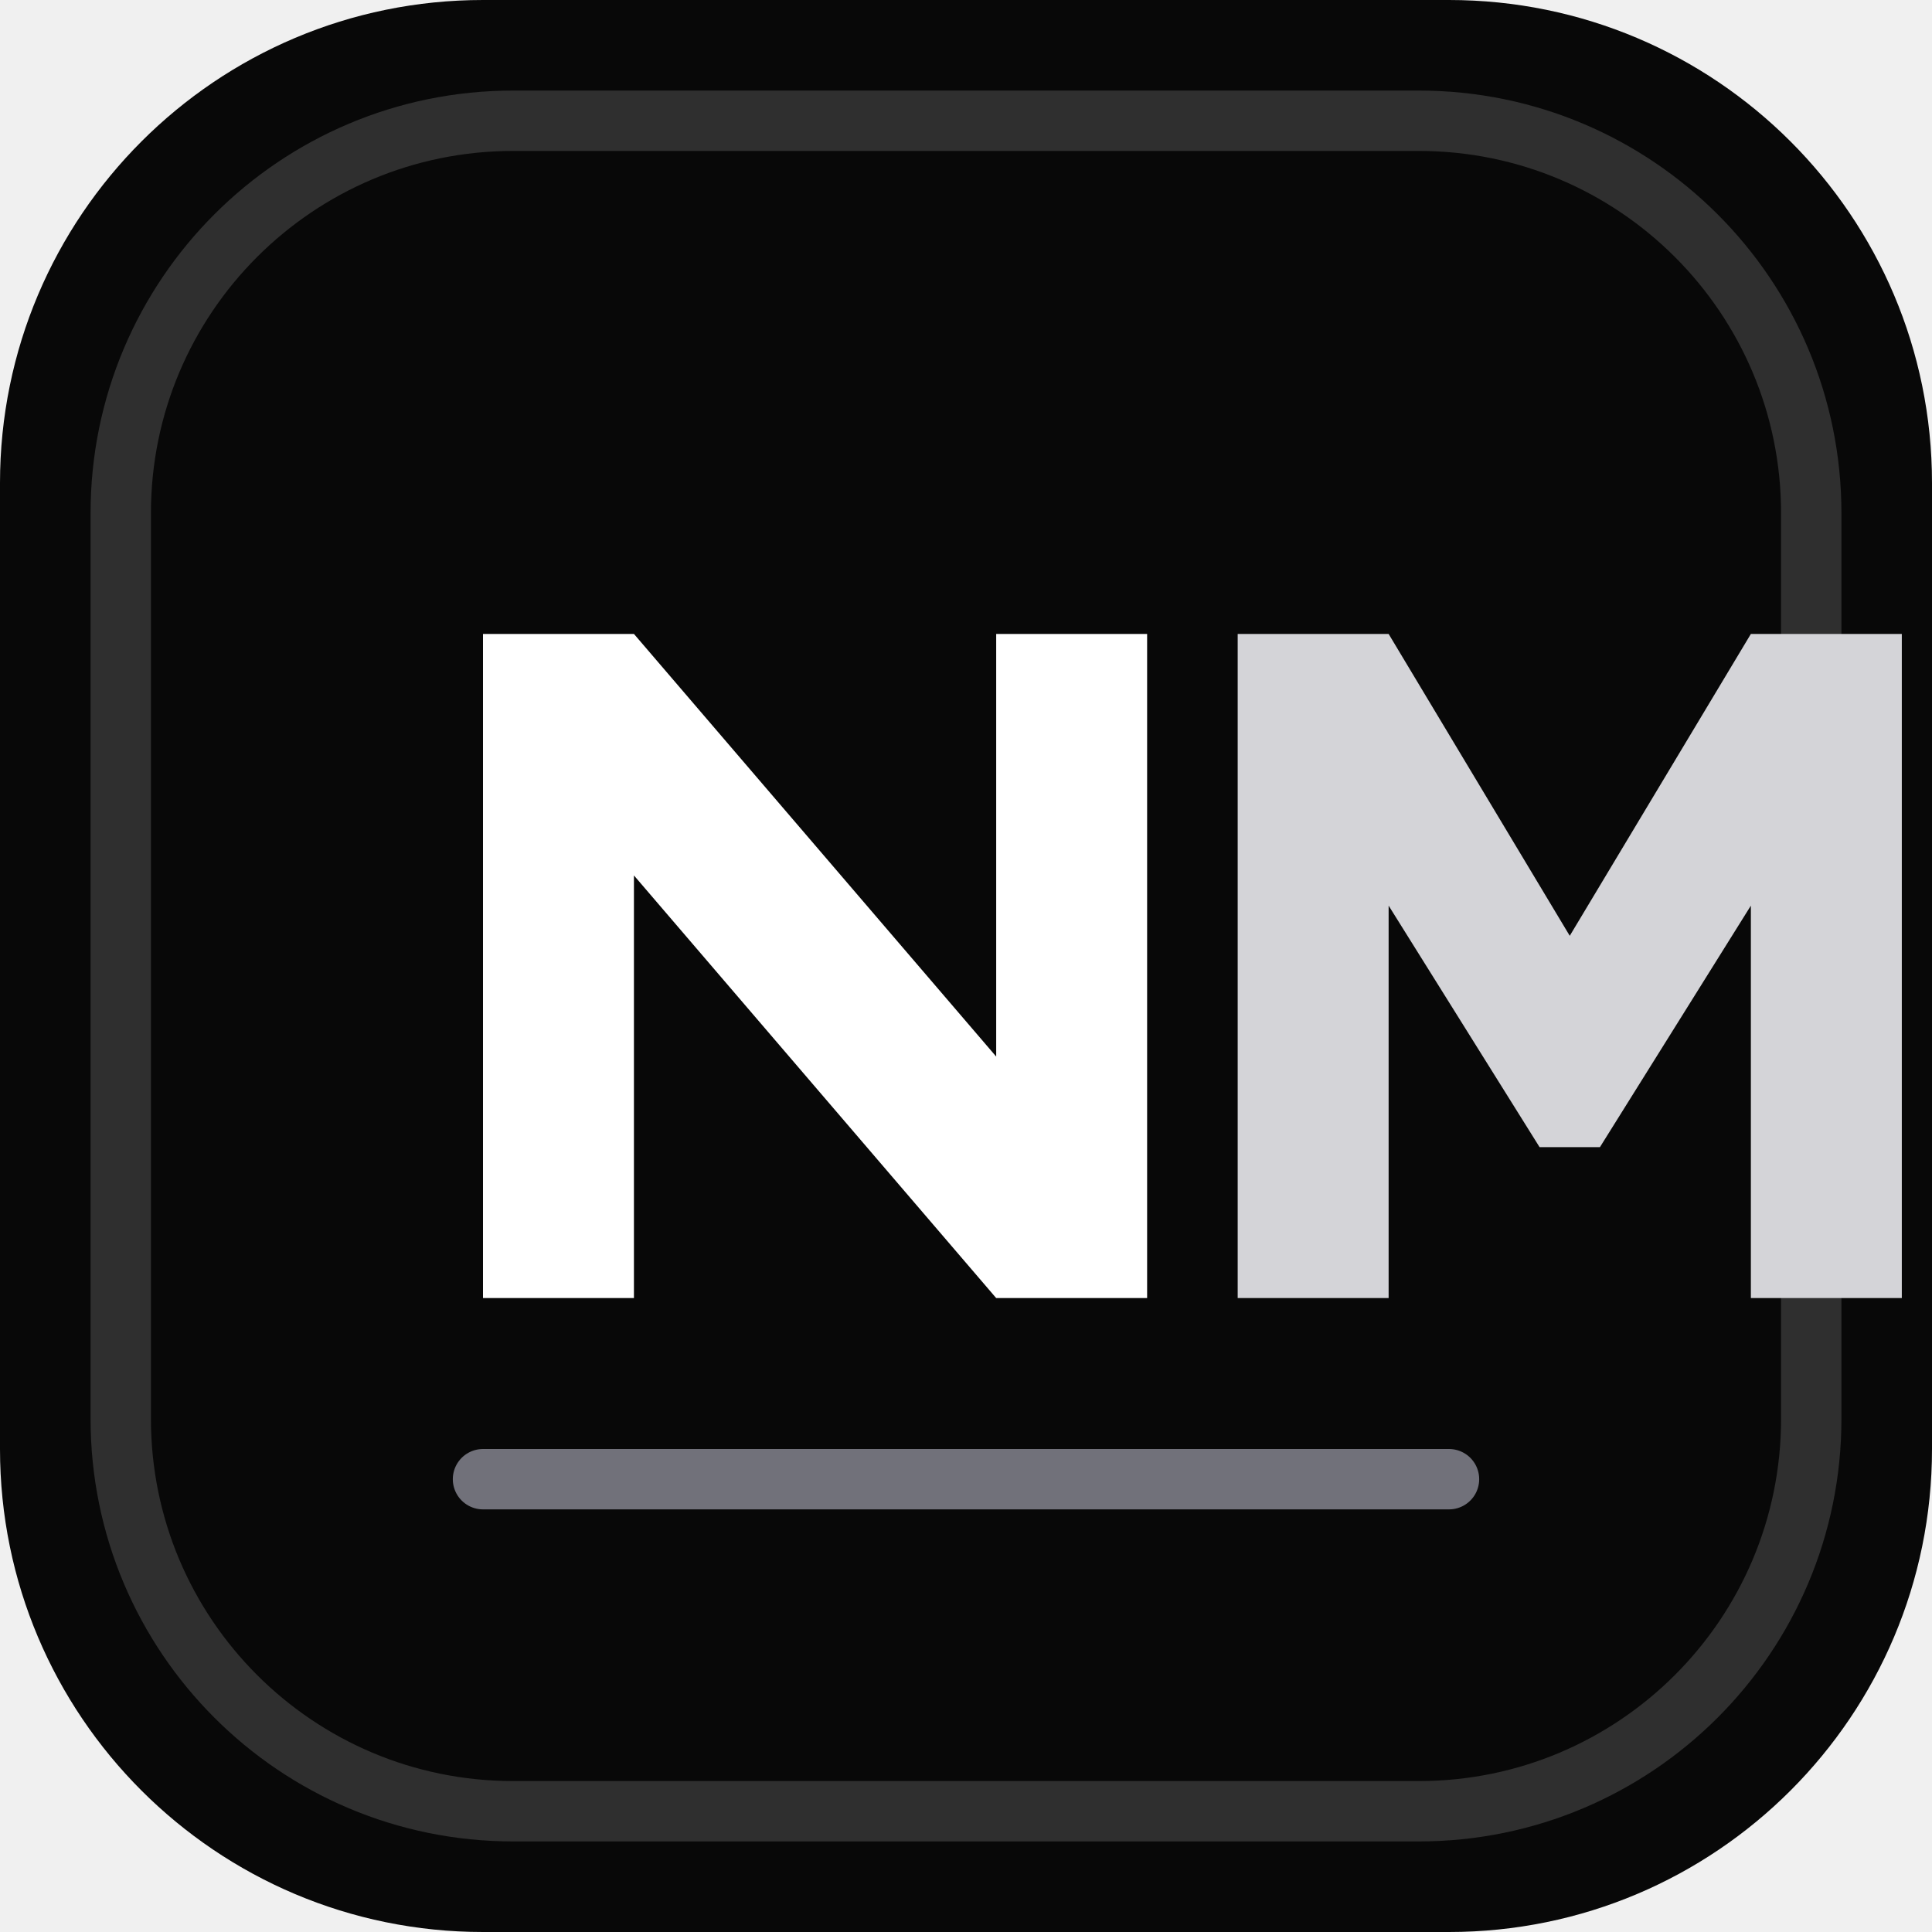
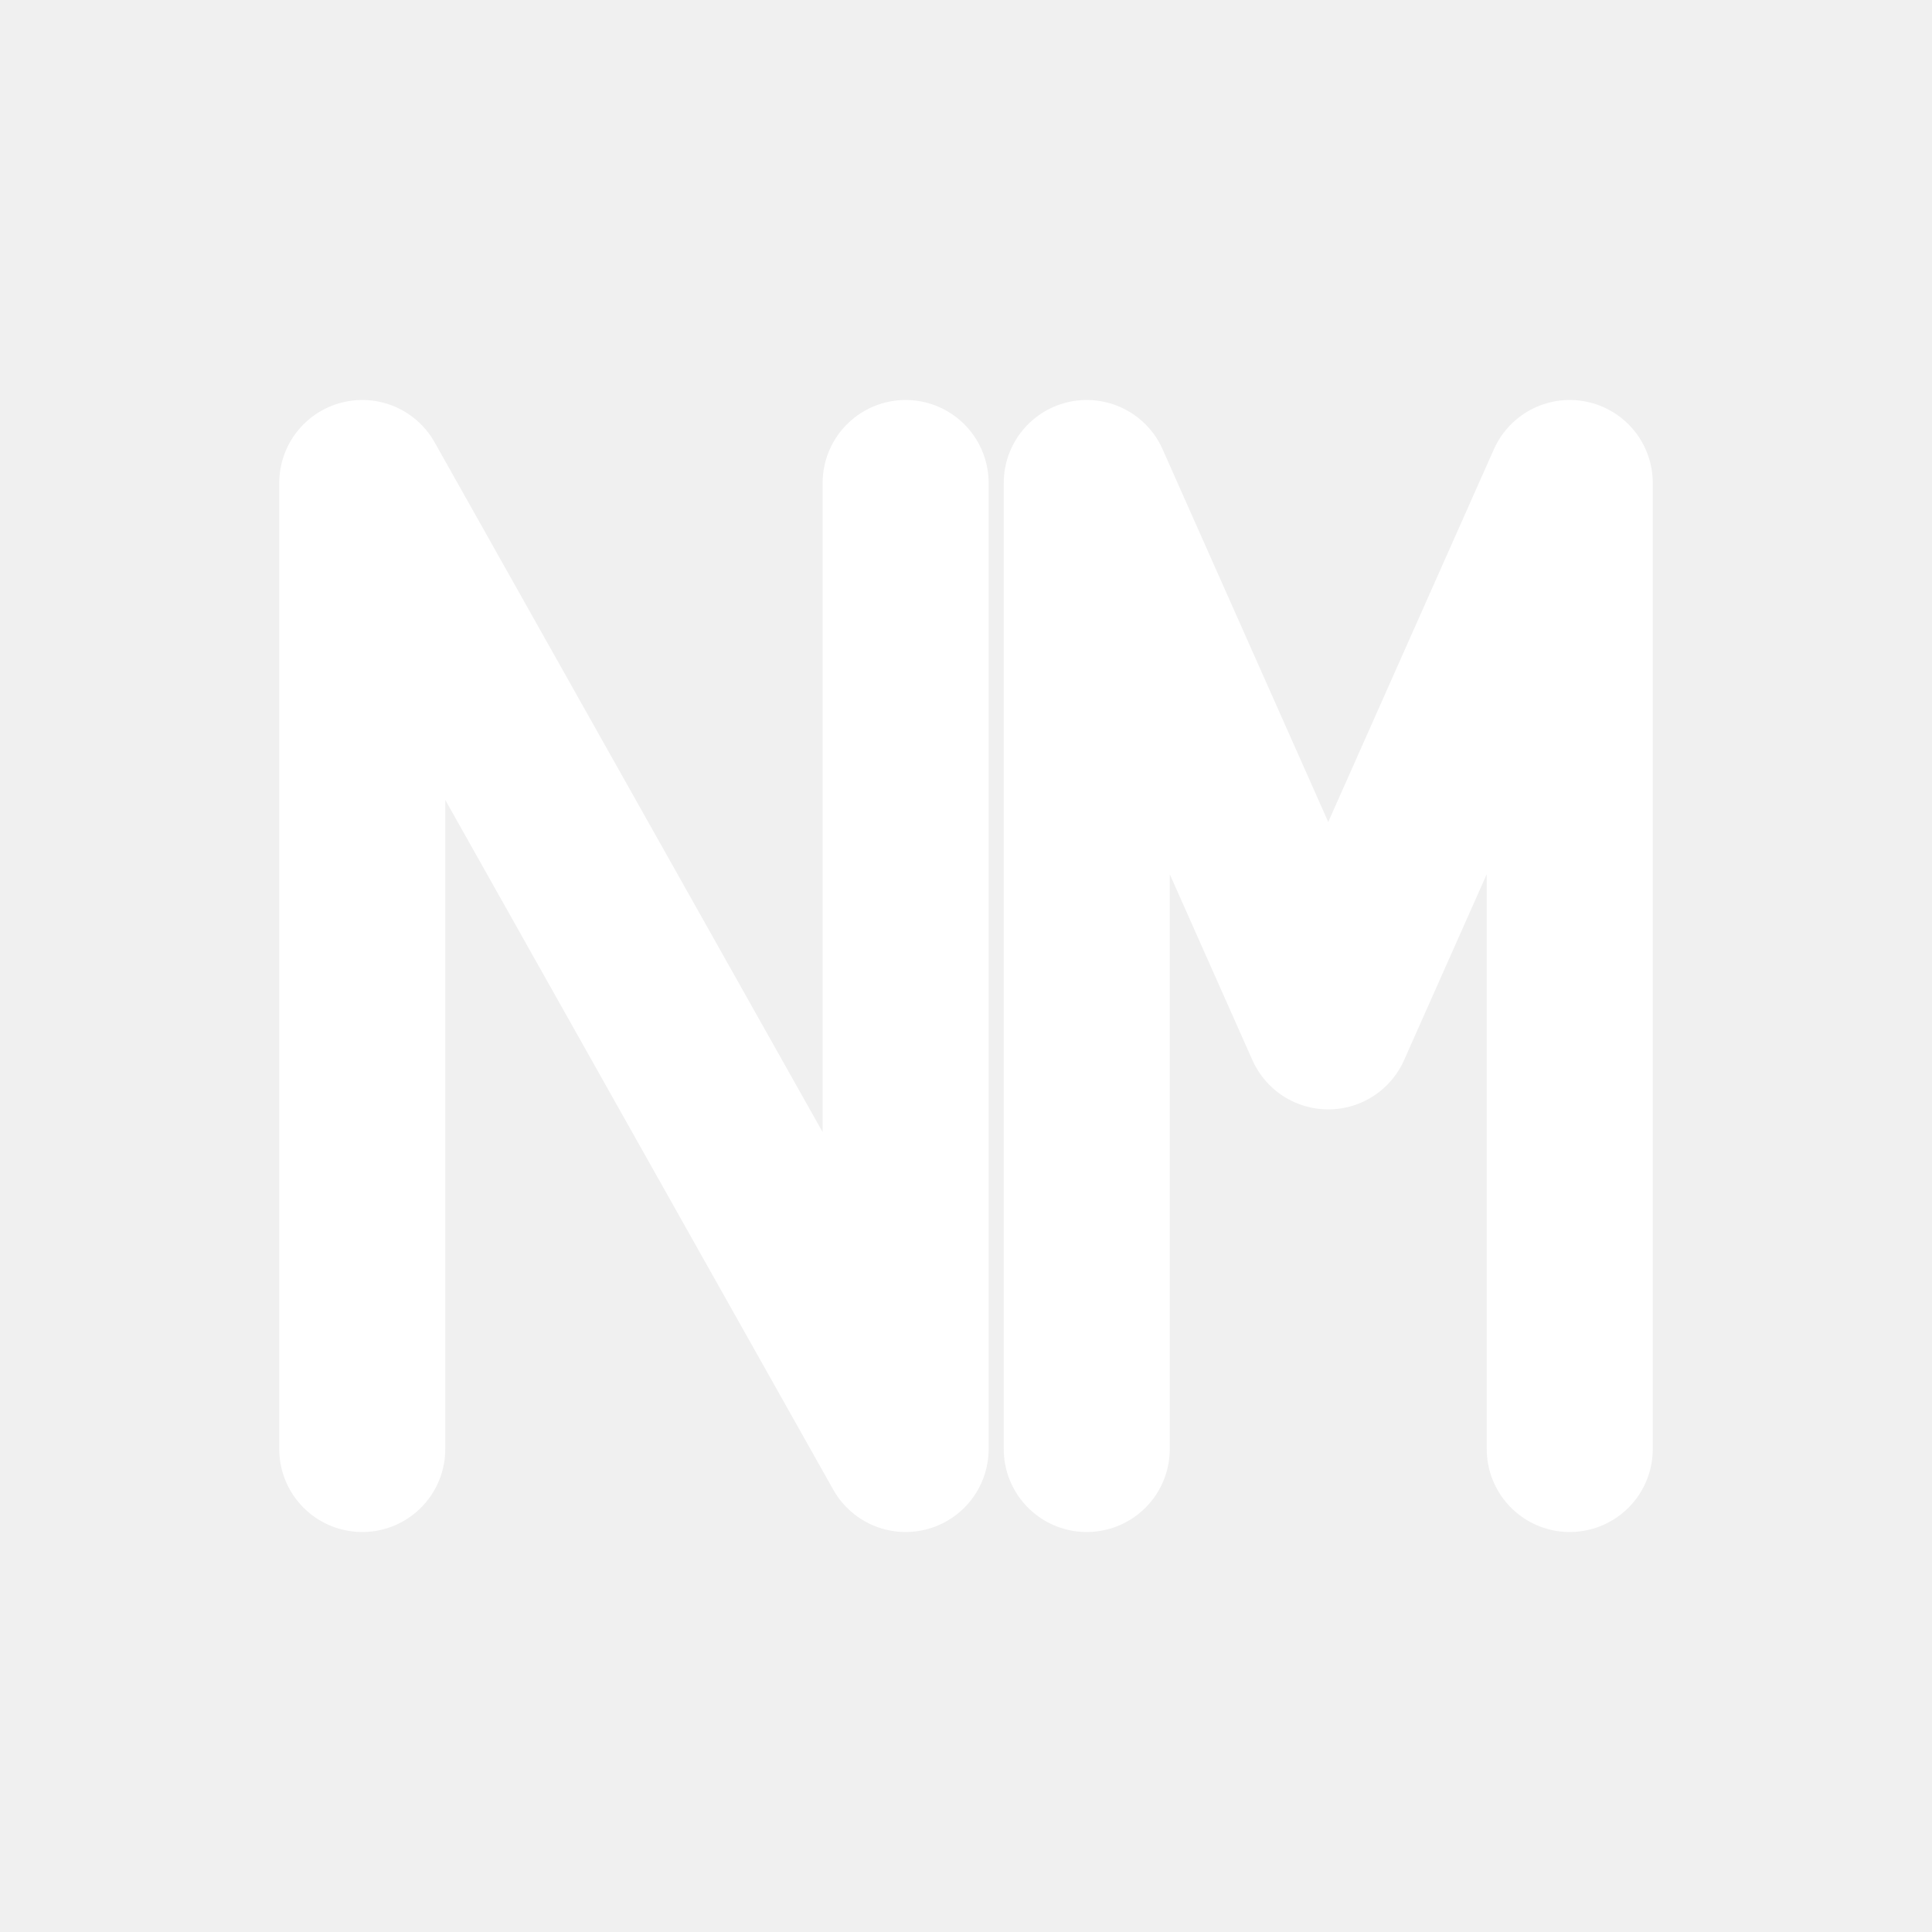
<svg xmlns="http://www.w3.org/2000/svg" viewBox="0 0 64 64" role="img" aria-labelledby="title">
-   <rect width="64" height="64" rx="16" fill="#080808" />
-   <rect x="4" y="4" width="56" height="56" rx="13" fill="none" stroke="#ffffff" stroke-opacity=".16" stroke-width="2" />
-   <path d="M16 43V21h5l12 14V21h5v22h-5L21 29v14h-5Z" fill="#ffffff" />
-   <path d="M41 43V21h5l6 10 6-10h5v22h-5V30l-5 8h-2l-5-8v13h-5Z" fill="#d4d4d8" />
-   <path d="M16 49h32" stroke="#71717a" stroke-width="2" stroke-linecap="round" />
+   <g fill="none" stroke="#ffffff" stroke-linecap="round" stroke-linejoin="round" stroke-width="5.5">
+     <path d="M12 48V16l18 32V16" />
+     <path d="M36 48V16l8 18 8-18v32" />
+   </g>
</svg>
